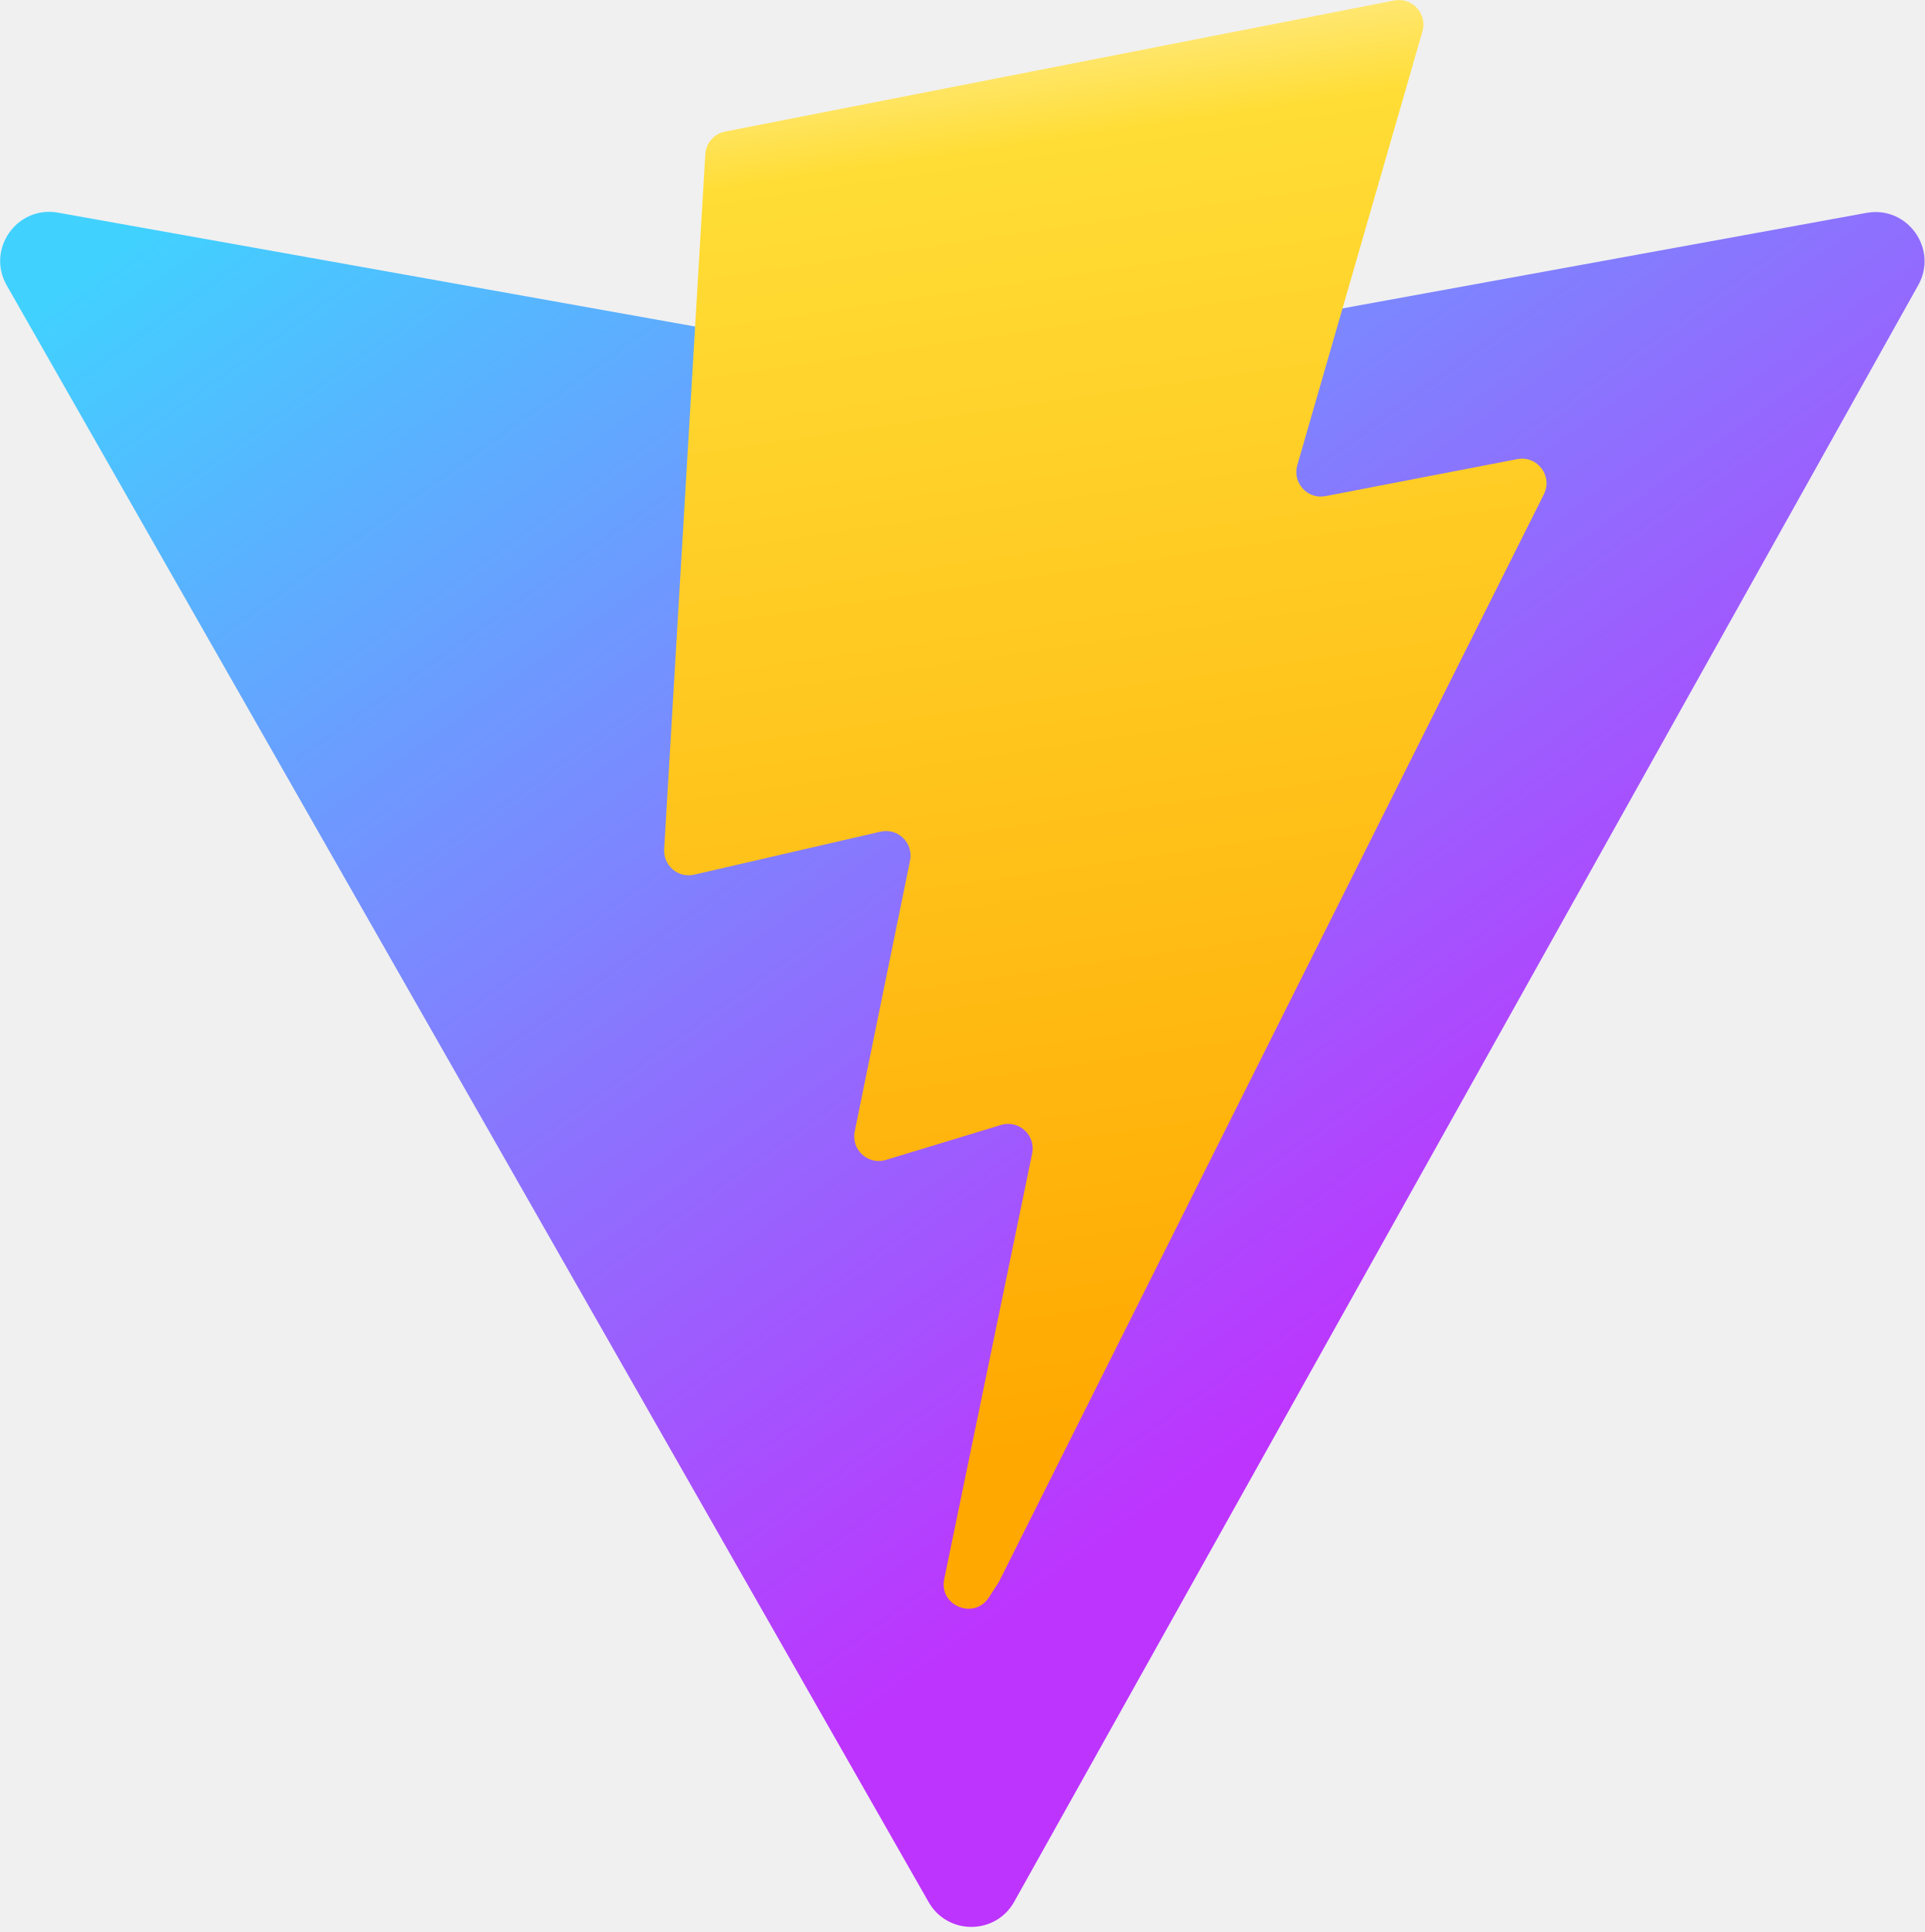
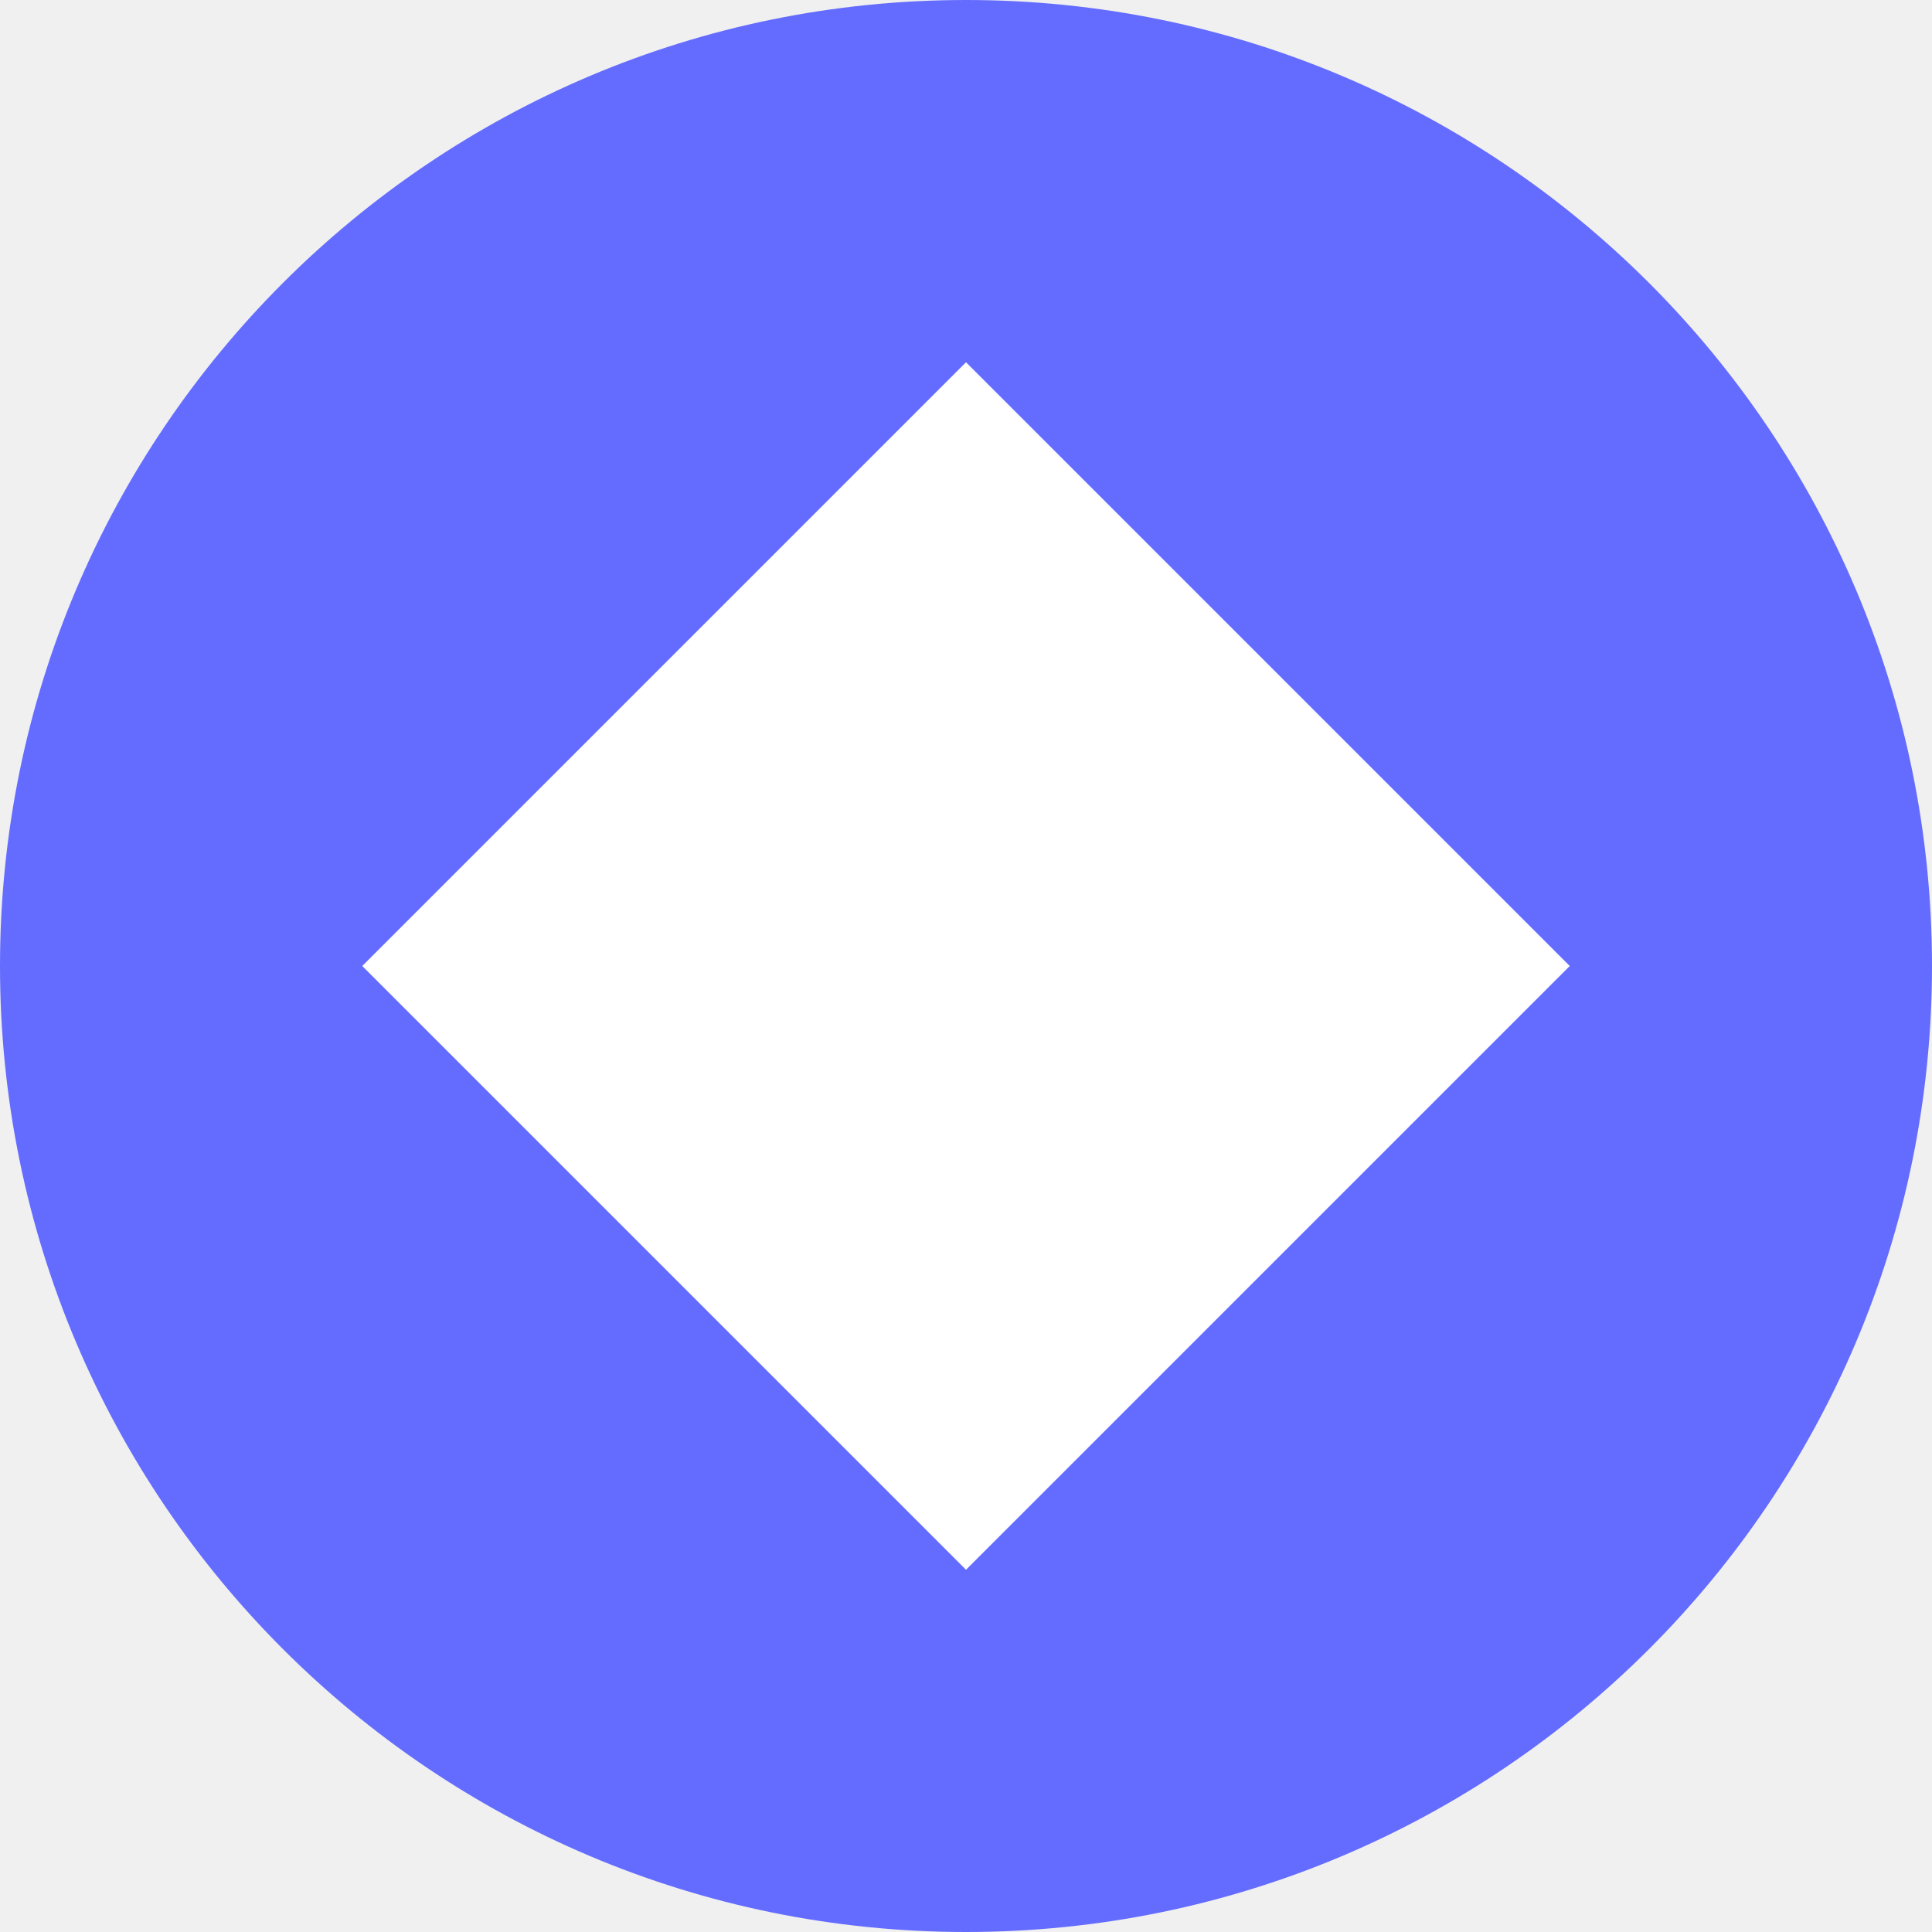
- <svg xmlns="http://www.w3.org/2000/svg" aria-hidden="true" role="img" class="iconify iconify--logos" width="31.88" height="32" preserveAspectRatio="xMidYMid meet" viewBox="0 0 256 257">
-   <defs>
-     <linearGradient id="IconifyId1813088fe1fbc01fb466" x1="-.828%" x2="57.636%" y1="7.652%" y2="78.411%">
-       <stop offset="0%" stop-color="#41D1FF" />
-       <stop offset="100%" stop-color="#BD34FE" />
-     </linearGradient>
-     <linearGradient id="IconifyId1813088fe1fbc01fb467" x1="43.376%" x2="50.316%" y1="2.242%" y2="89.03%">
-       <stop offset="0%" stop-color="#FFEA83" />
-       <stop offset="8.333%" stop-color="#FFDD35" />
-       <stop offset="100%" stop-color="#FFA800" />
-     </linearGradient>
-   </defs>
-   <path fill="url(#IconifyId1813088fe1fbc01fb466)" d="M255.153 37.938L134.897 252.976c-2.483 4.44-8.862 4.466-11.382.048L.875 37.958c-2.746-4.814 1.371-10.646 6.827-9.67l120.385 21.517a6.537 6.537 0 0 0 2.322-.004l117.867-21.483c5.438-.991 9.574 4.796 6.877 9.62Z" />
-   <path fill="url(#IconifyId1813088fe1fbc01fb467)" d="M185.432.063L96.44 17.501a3.268 3.268 0 0 0-2.634 3.014l-5.474 92.456a3.268 3.268 0 0 0 3.997 3.378l24.777-5.718c2.318-.535 4.413 1.507 3.936 3.838l-7.361 36.047c-.495 2.426 1.782 4.5 4.151 3.78l15.304-4.649c2.372-.72 4.652 1.36 4.15 3.788l-11.698 56.621c-.732 3.542 3.979 5.473 5.943 2.437l1.313-2.028l72.516-144.72c1.215-2.423-.88-5.186-3.54-4.672l-25.505 4.922c-2.396.462-4.435-1.77-3.759-4.114l16.646-57.705c.677-2.35-1.37-4.583-3.769-4.113Z" />
+ <svg xmlns="http://www.w3.org/2000/svg" width="32px" height="32px" viewBox="0 0 32 32" version="1.1">
+   <g stroke="none" stroke-width="1" fill="none" fill-rule="evenodd">
+     <circle fill="#646CFF" cx="16" cy="16" r="16" />
+     <path d="M16,6 L26,16 L16,26 L6,16 L16,6 Z" fill="#FFFFFF" />
+   </g>
</svg>
